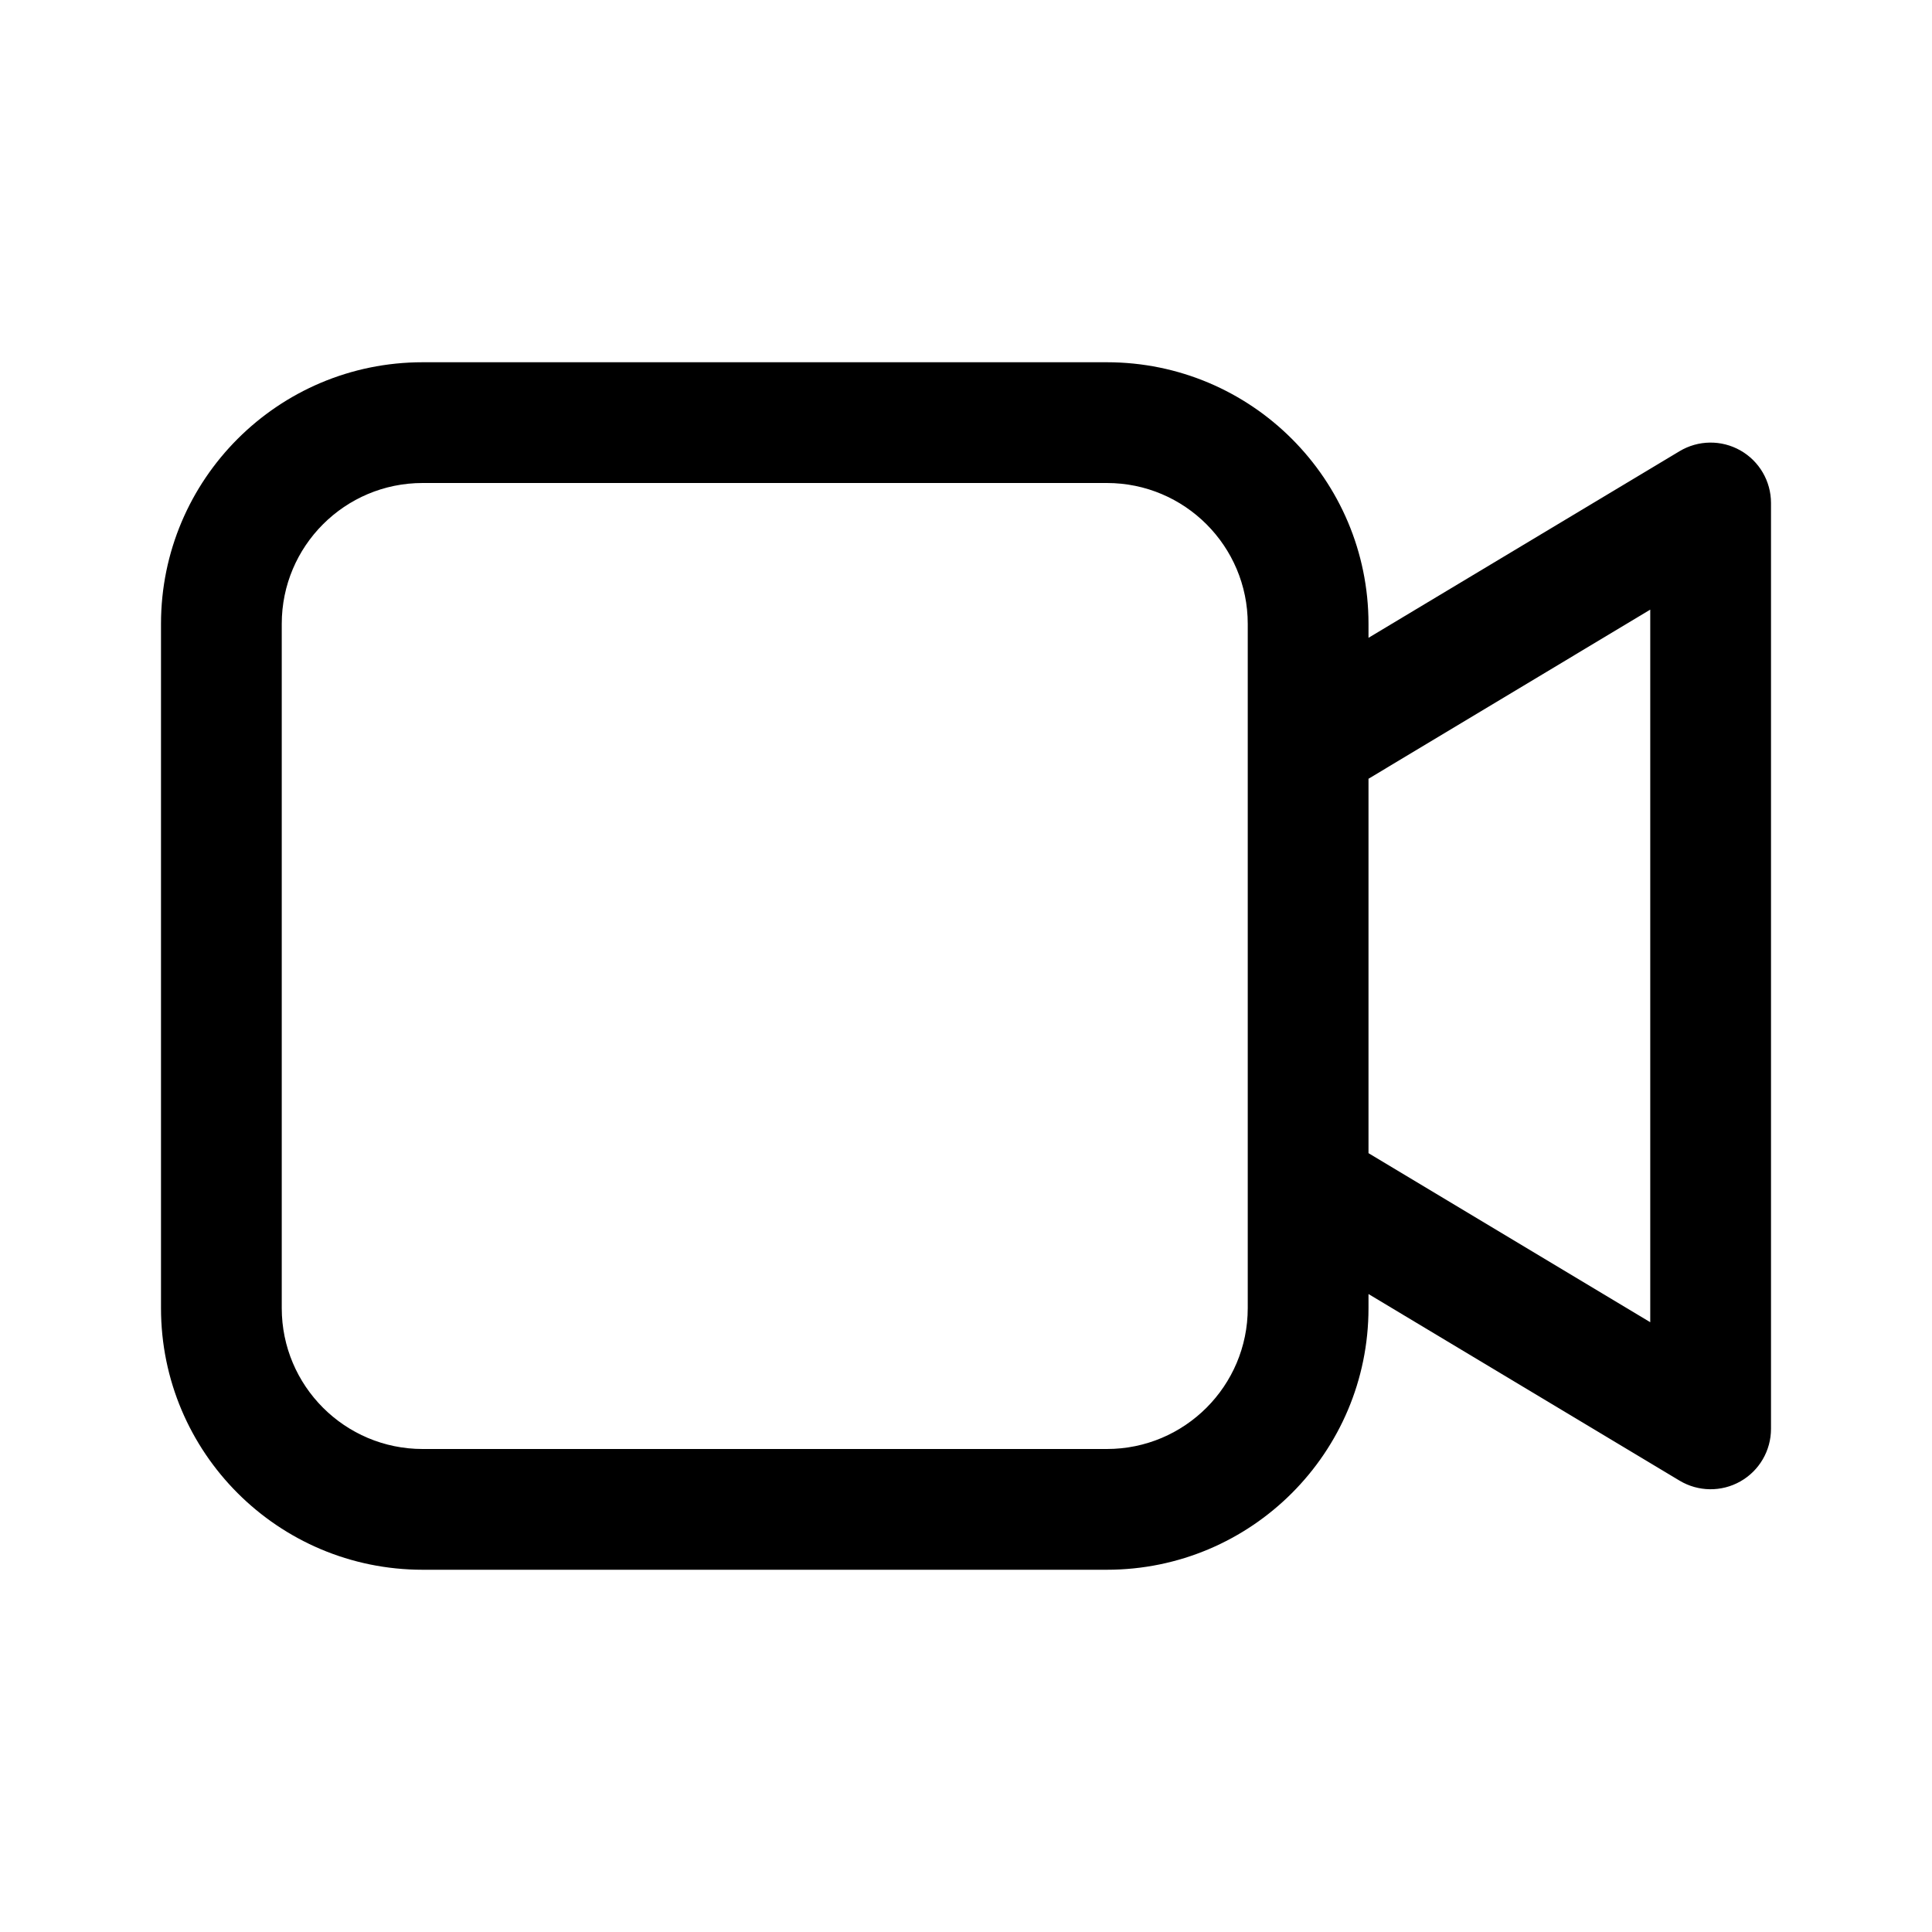
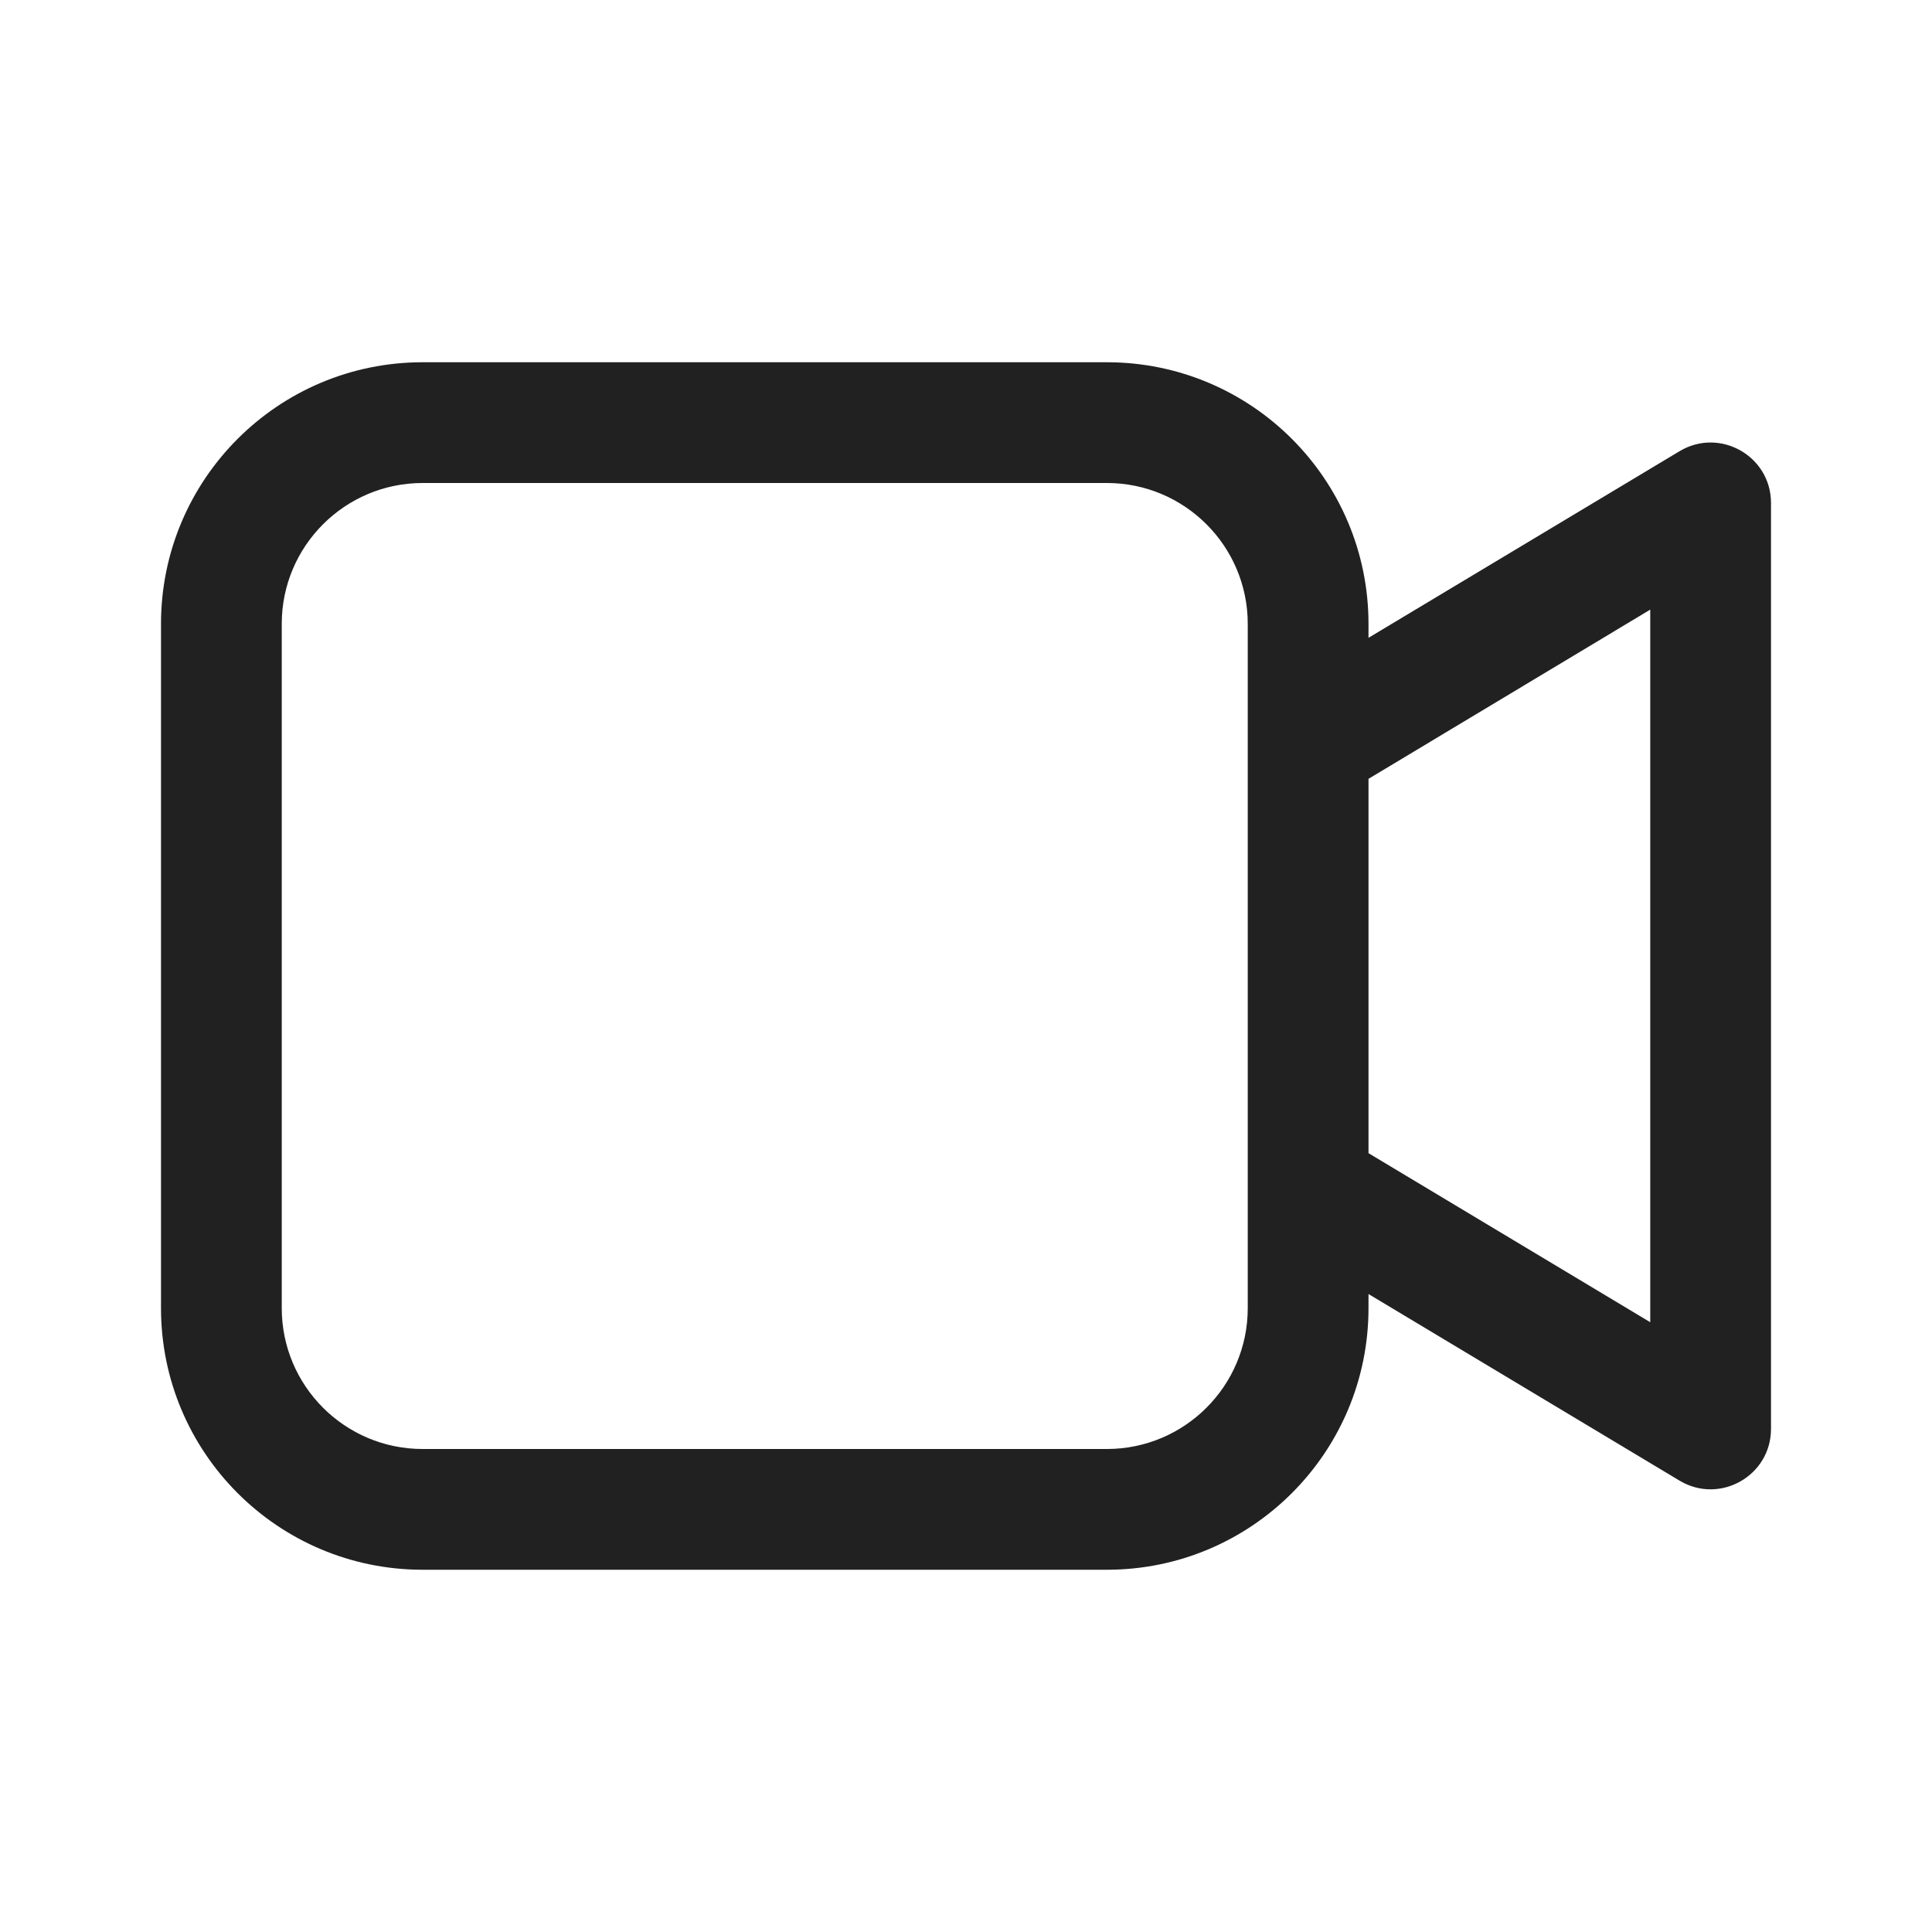
- <svg xmlns="http://www.w3.org/2000/svg" width="24" height="24" preserveAspectRatio="xMidYMid meet" viewBox="0 0 24 24">
-   <path fill="currentColor" d="M13.75 4.5A3.25 3.25 0 0 1 17 7.75v.173l3.864-2.318A.75.75 0 0 1 22 6.248V17.75a.75.75 0 0 1-1.136.643L17 16.075v.175a3.25 3.25 0 0 1-3.25 3.25h-8.5A3.25 3.25 0 0 1 2 16.25v-8.5A3.25 3.25 0 0 1 5.25 4.5h8.5Zm0 1.5h-8.5A1.75 1.75 0 0 0 3.5 7.75v8.5c0 .966.784 1.75 1.75 1.75h8.5a1.75 1.75 0 0 0 1.75-1.75v-8.5A1.75 1.75 0 0 0 13.75 6Zm6.75 1.573L17 9.674v4.651l3.5 2.1V7.573Z" />
+ <svg xmlns="http://www.w3.org/2000/svg" width="24" height="24" viewBox="0 0 24 24" fill="none">
+   <path d="M13.75 4.5C15.545 4.5 17 5.955 17 7.75V7.923L20.864 5.605C21.364 5.305 22 5.665 22 6.248V17.75C22 18.333 21.364 18.693 20.864 18.393L17 16.075V16.25C17 18.045 15.545 19.5 13.75 19.5H5.25C3.455 19.5 2 18.045 2 16.25V7.75C2 5.955 3.455 4.5 5.25 4.5H13.75ZM13.75 6H5.25C4.284 6 3.5 6.784 3.5 7.75V16.25C3.5 17.216 4.284 18 5.25 18H13.75C14.716 18 15.5 17.216 15.5 16.25V7.75C15.5 6.784 14.716 6 13.75 6ZM20.5 7.573L17 9.675V14.325L20.5 16.425V7.573Z" fill="#212121" />
</svg>
